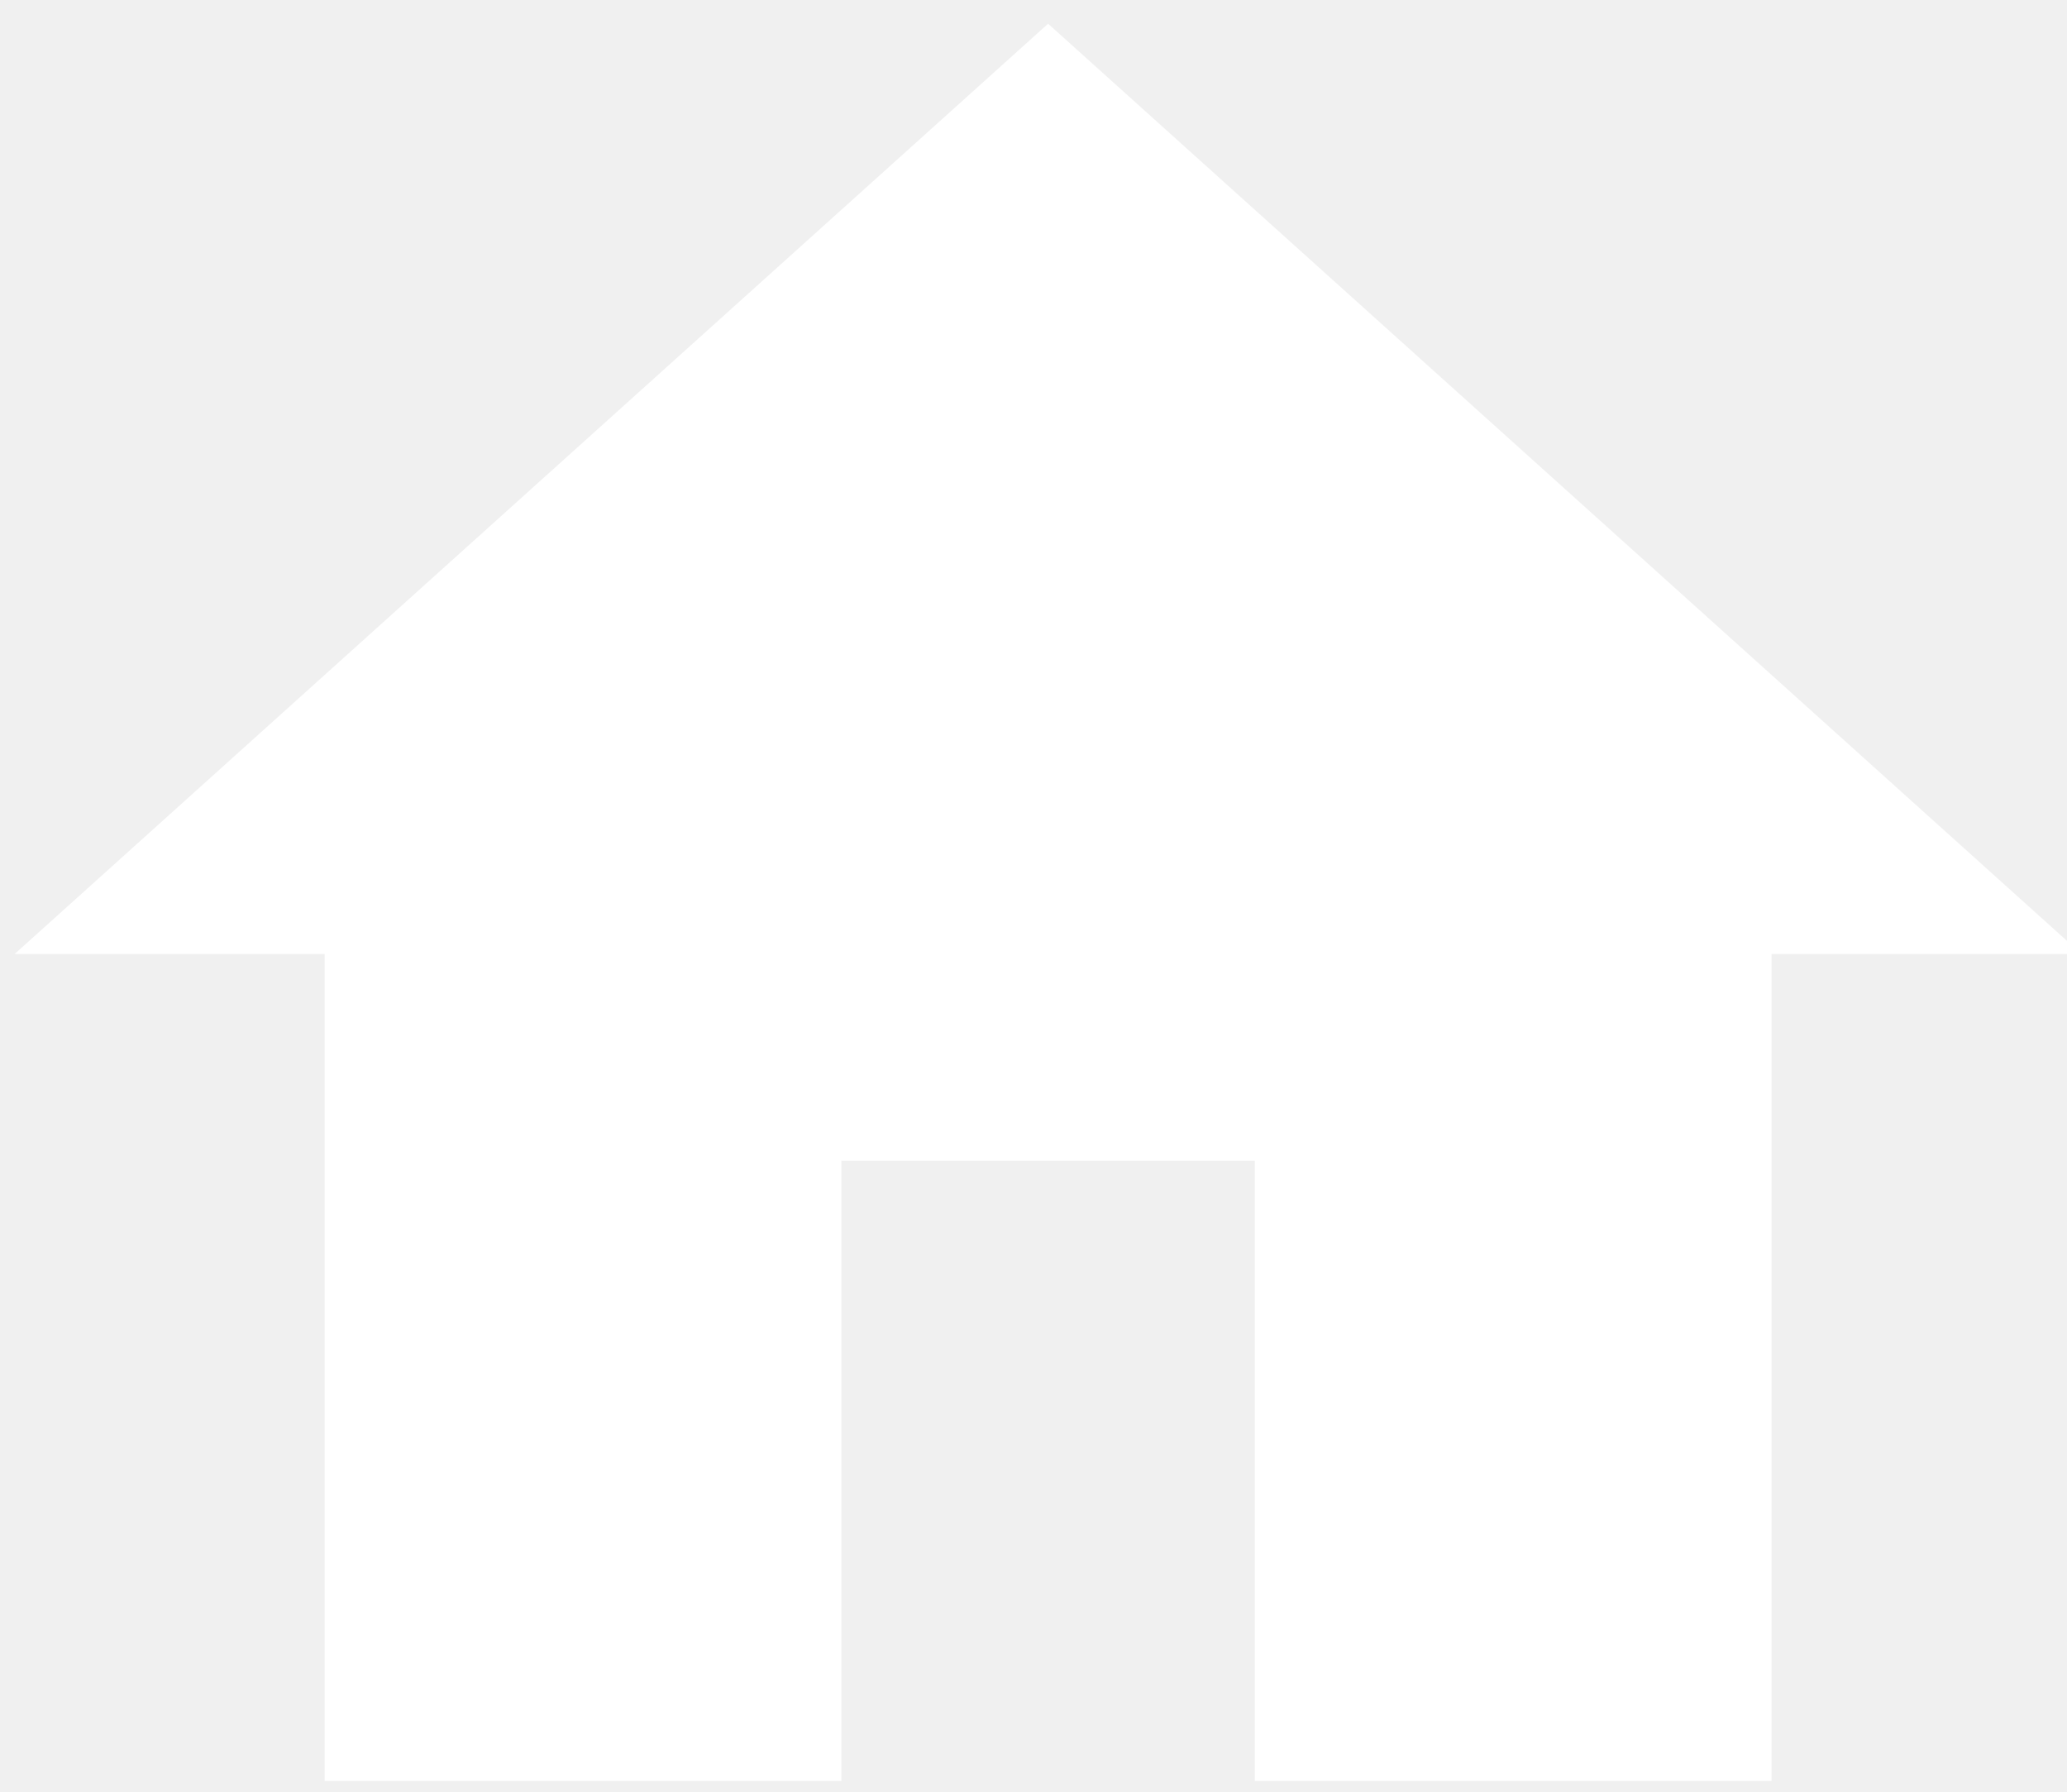
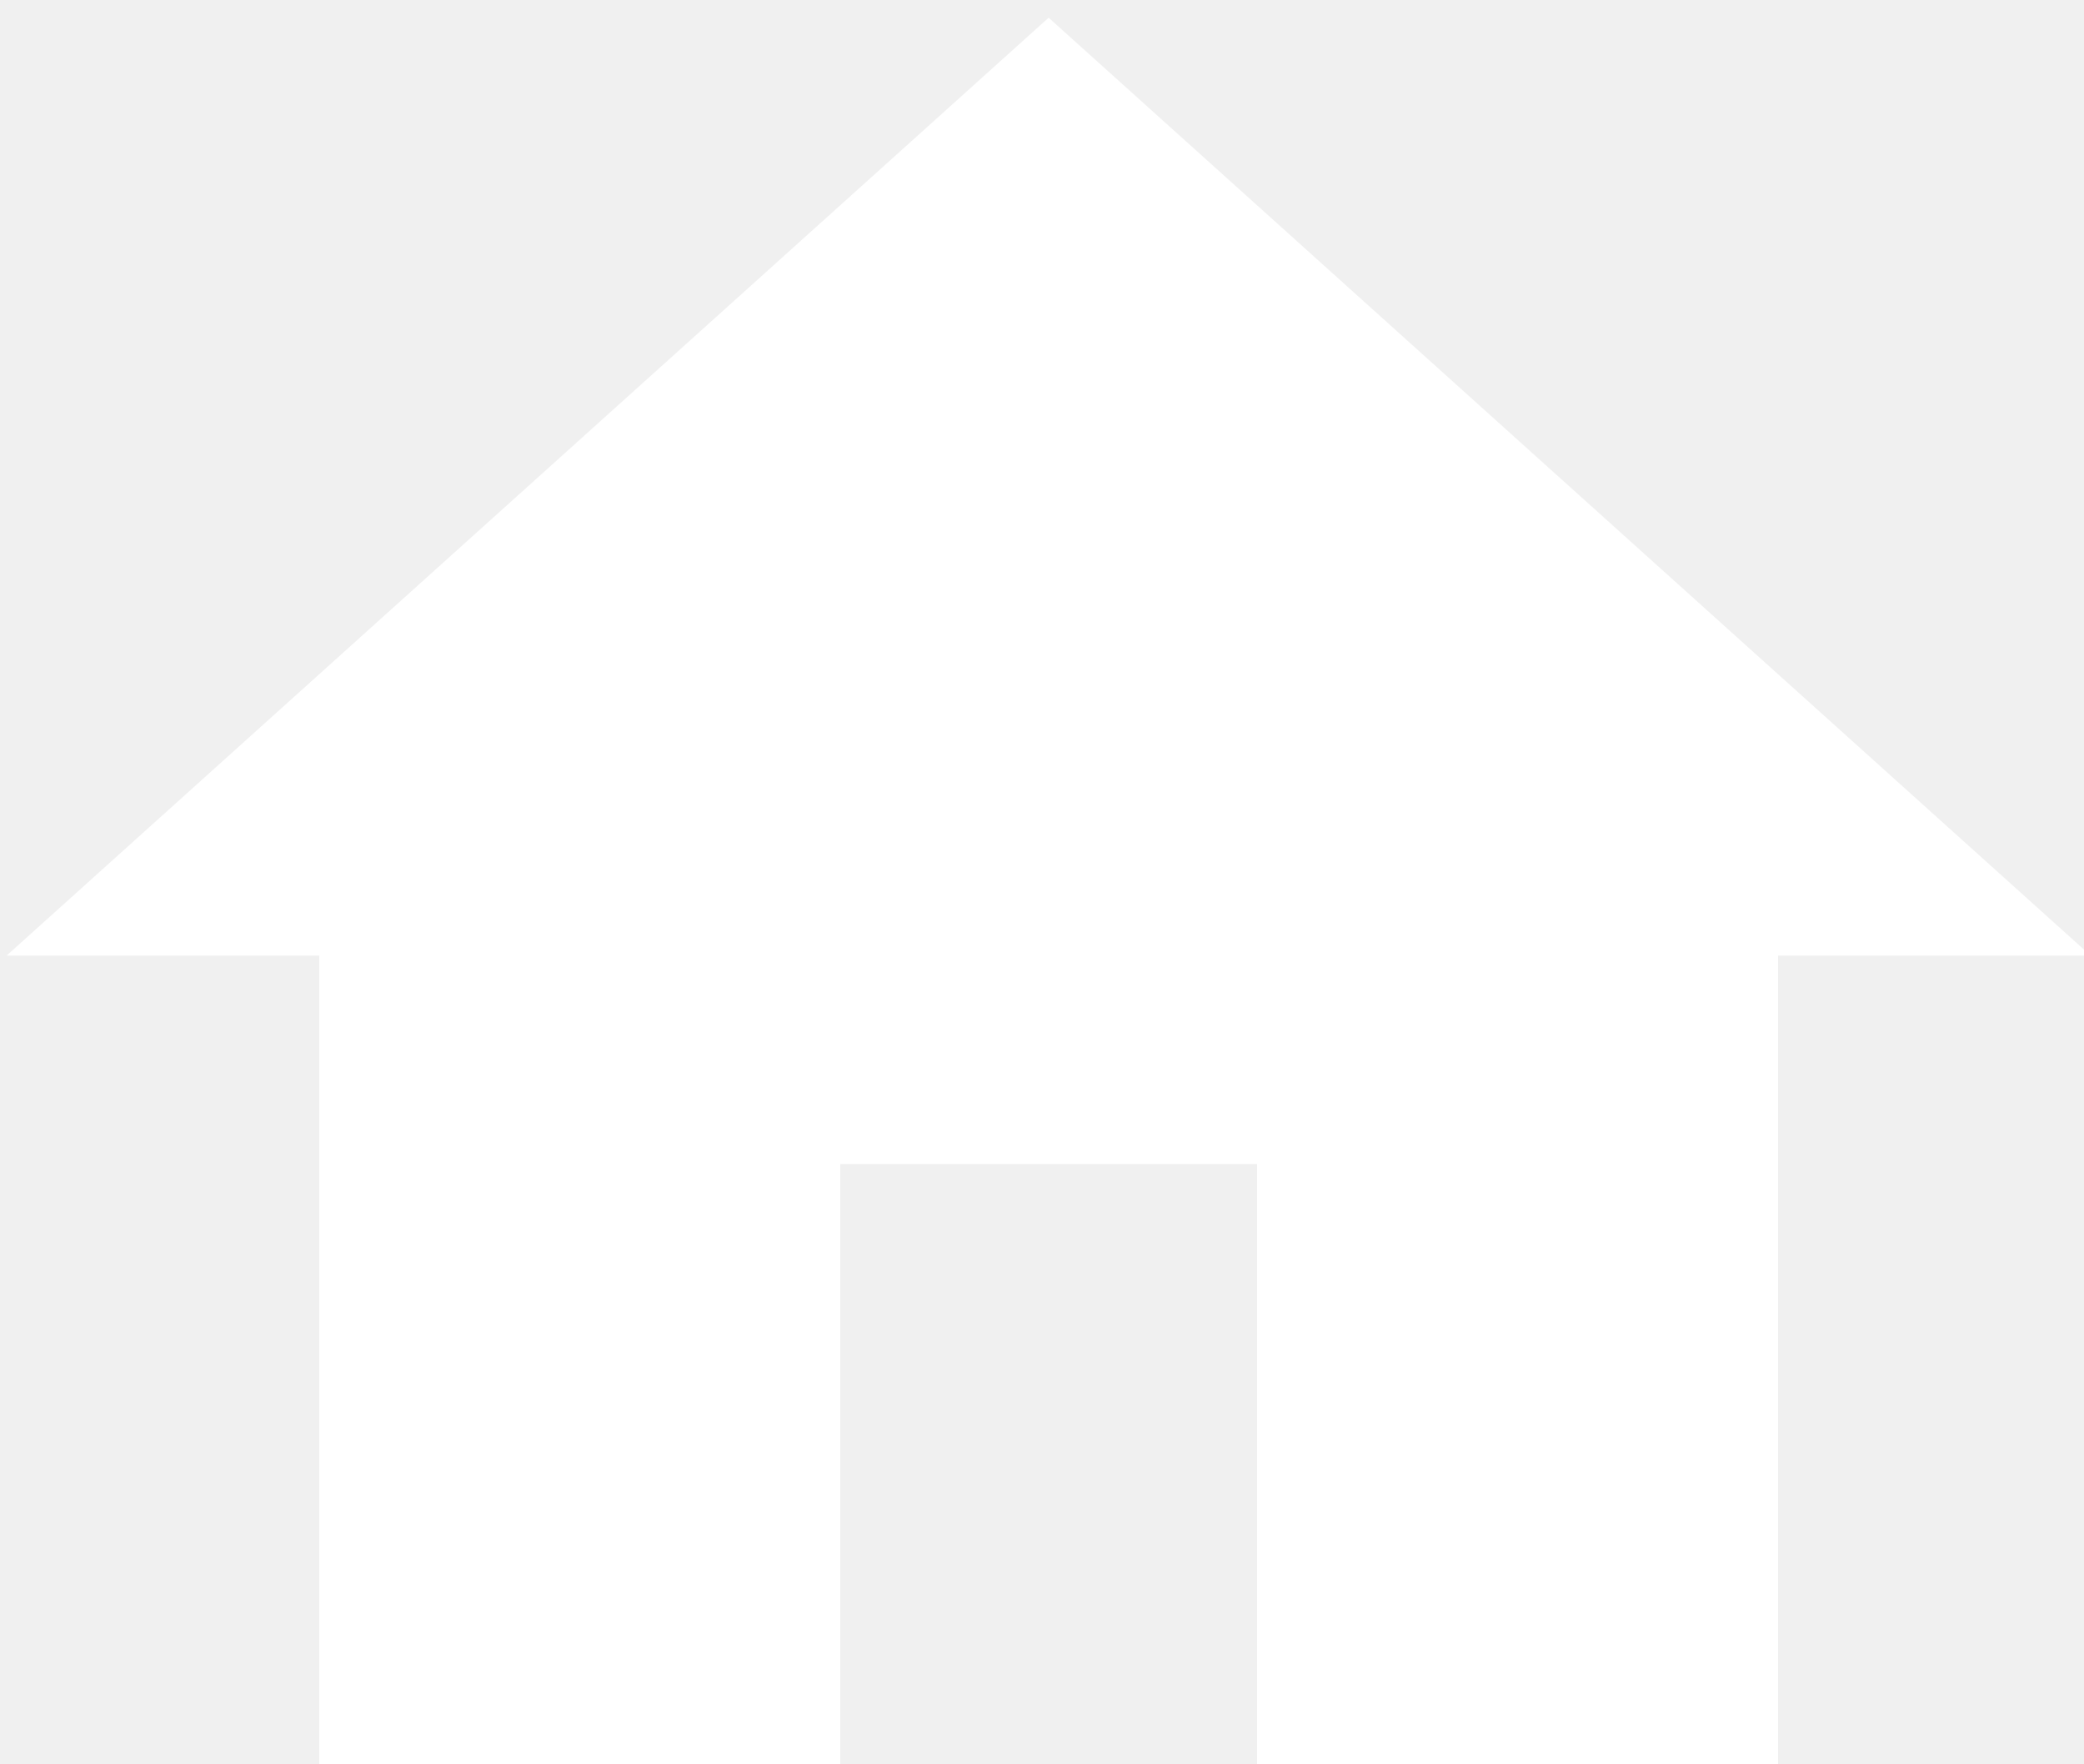
- <svg xmlns="http://www.w3.org/2000/svg" version="1.1" x="0px" y="0px" width="30px" height="26px" viewBox="-0.212 -0.344 30 26" enable-background="new -0.212 -0.344 30 26" xml:space="preserve">
+ <svg xmlns="http://www.w3.org/2000/svg" version="1.1" x="0px" y="0px" width="26px" height="22px" viewBox="-0.083 -0.221 26 22" enable-background="new -0.083 -0.221 26 22" xml:space="preserve">
  <defs>
</defs>
-   <path fill="#FFFFFF" d="M12,25.5v-9h6v9h7.5v-12H30L15,0L0,13.5h4.5v12H12z" />
+   <path fill="#FFFFFF" d="M10.4,22.1v-7.8h5.2v7.8h6.5V11.7H26L13,0L0,11.7h3.9V22.1H10.4z" />
</svg>
